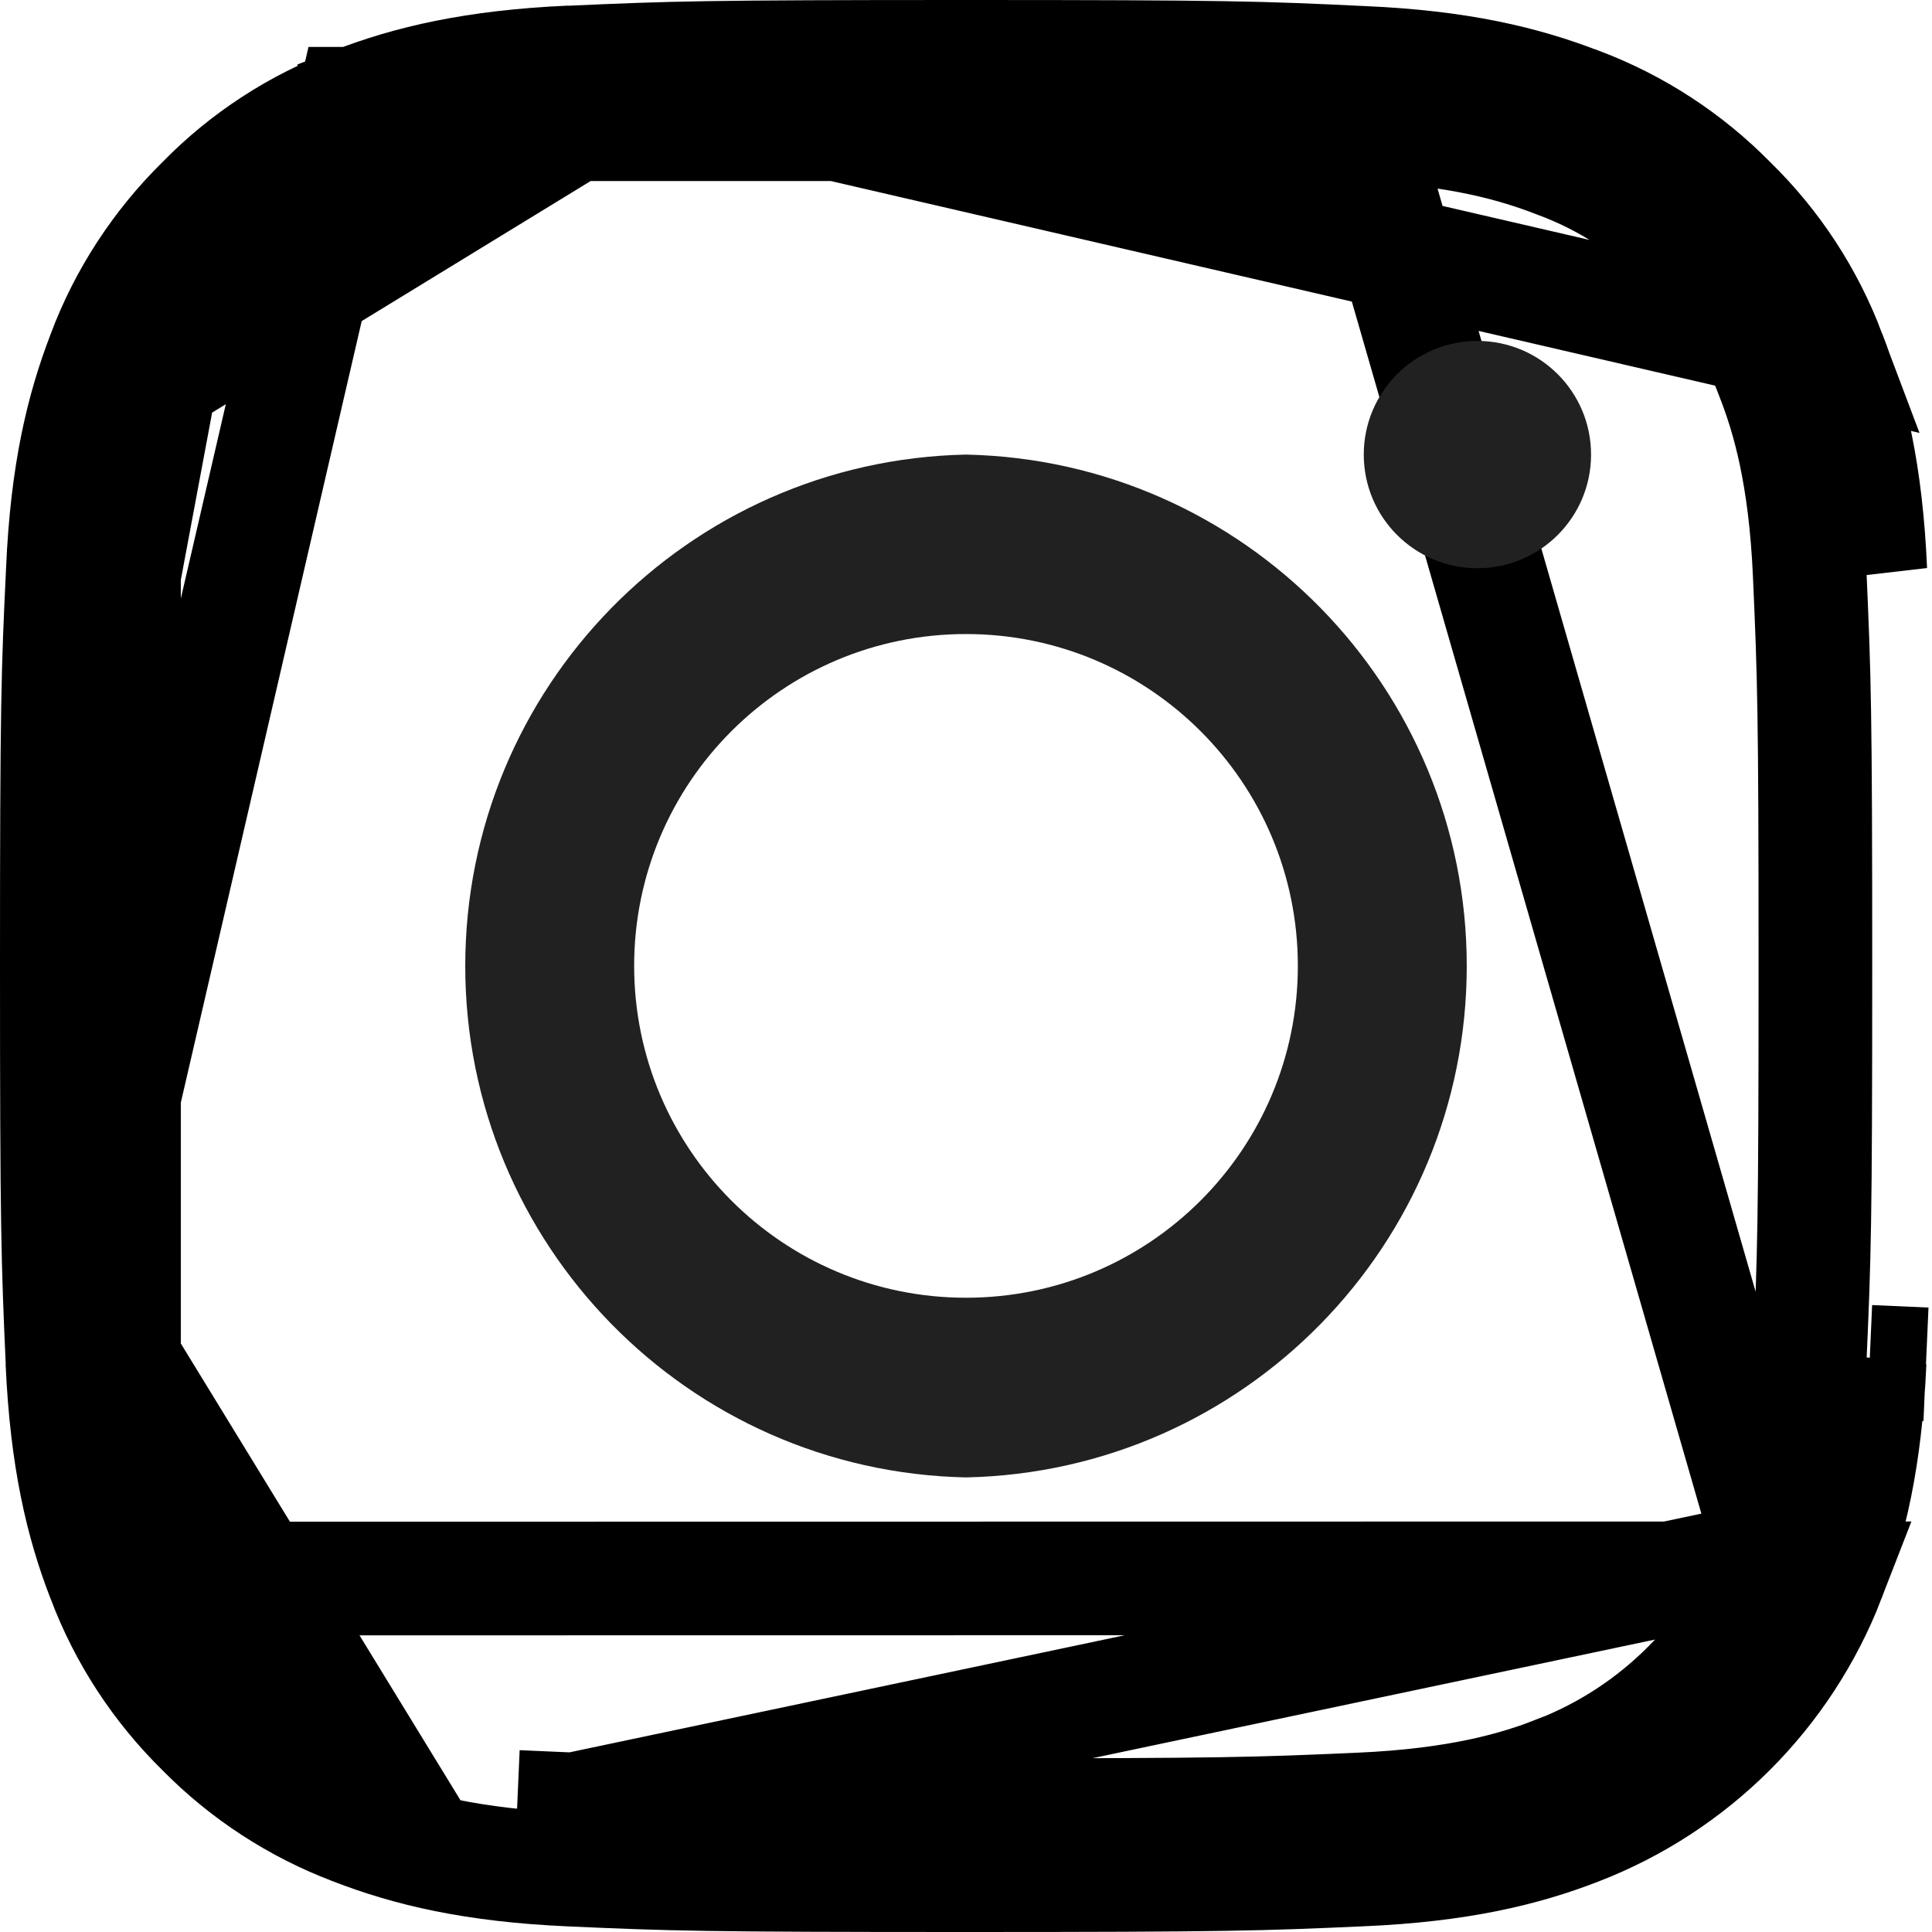
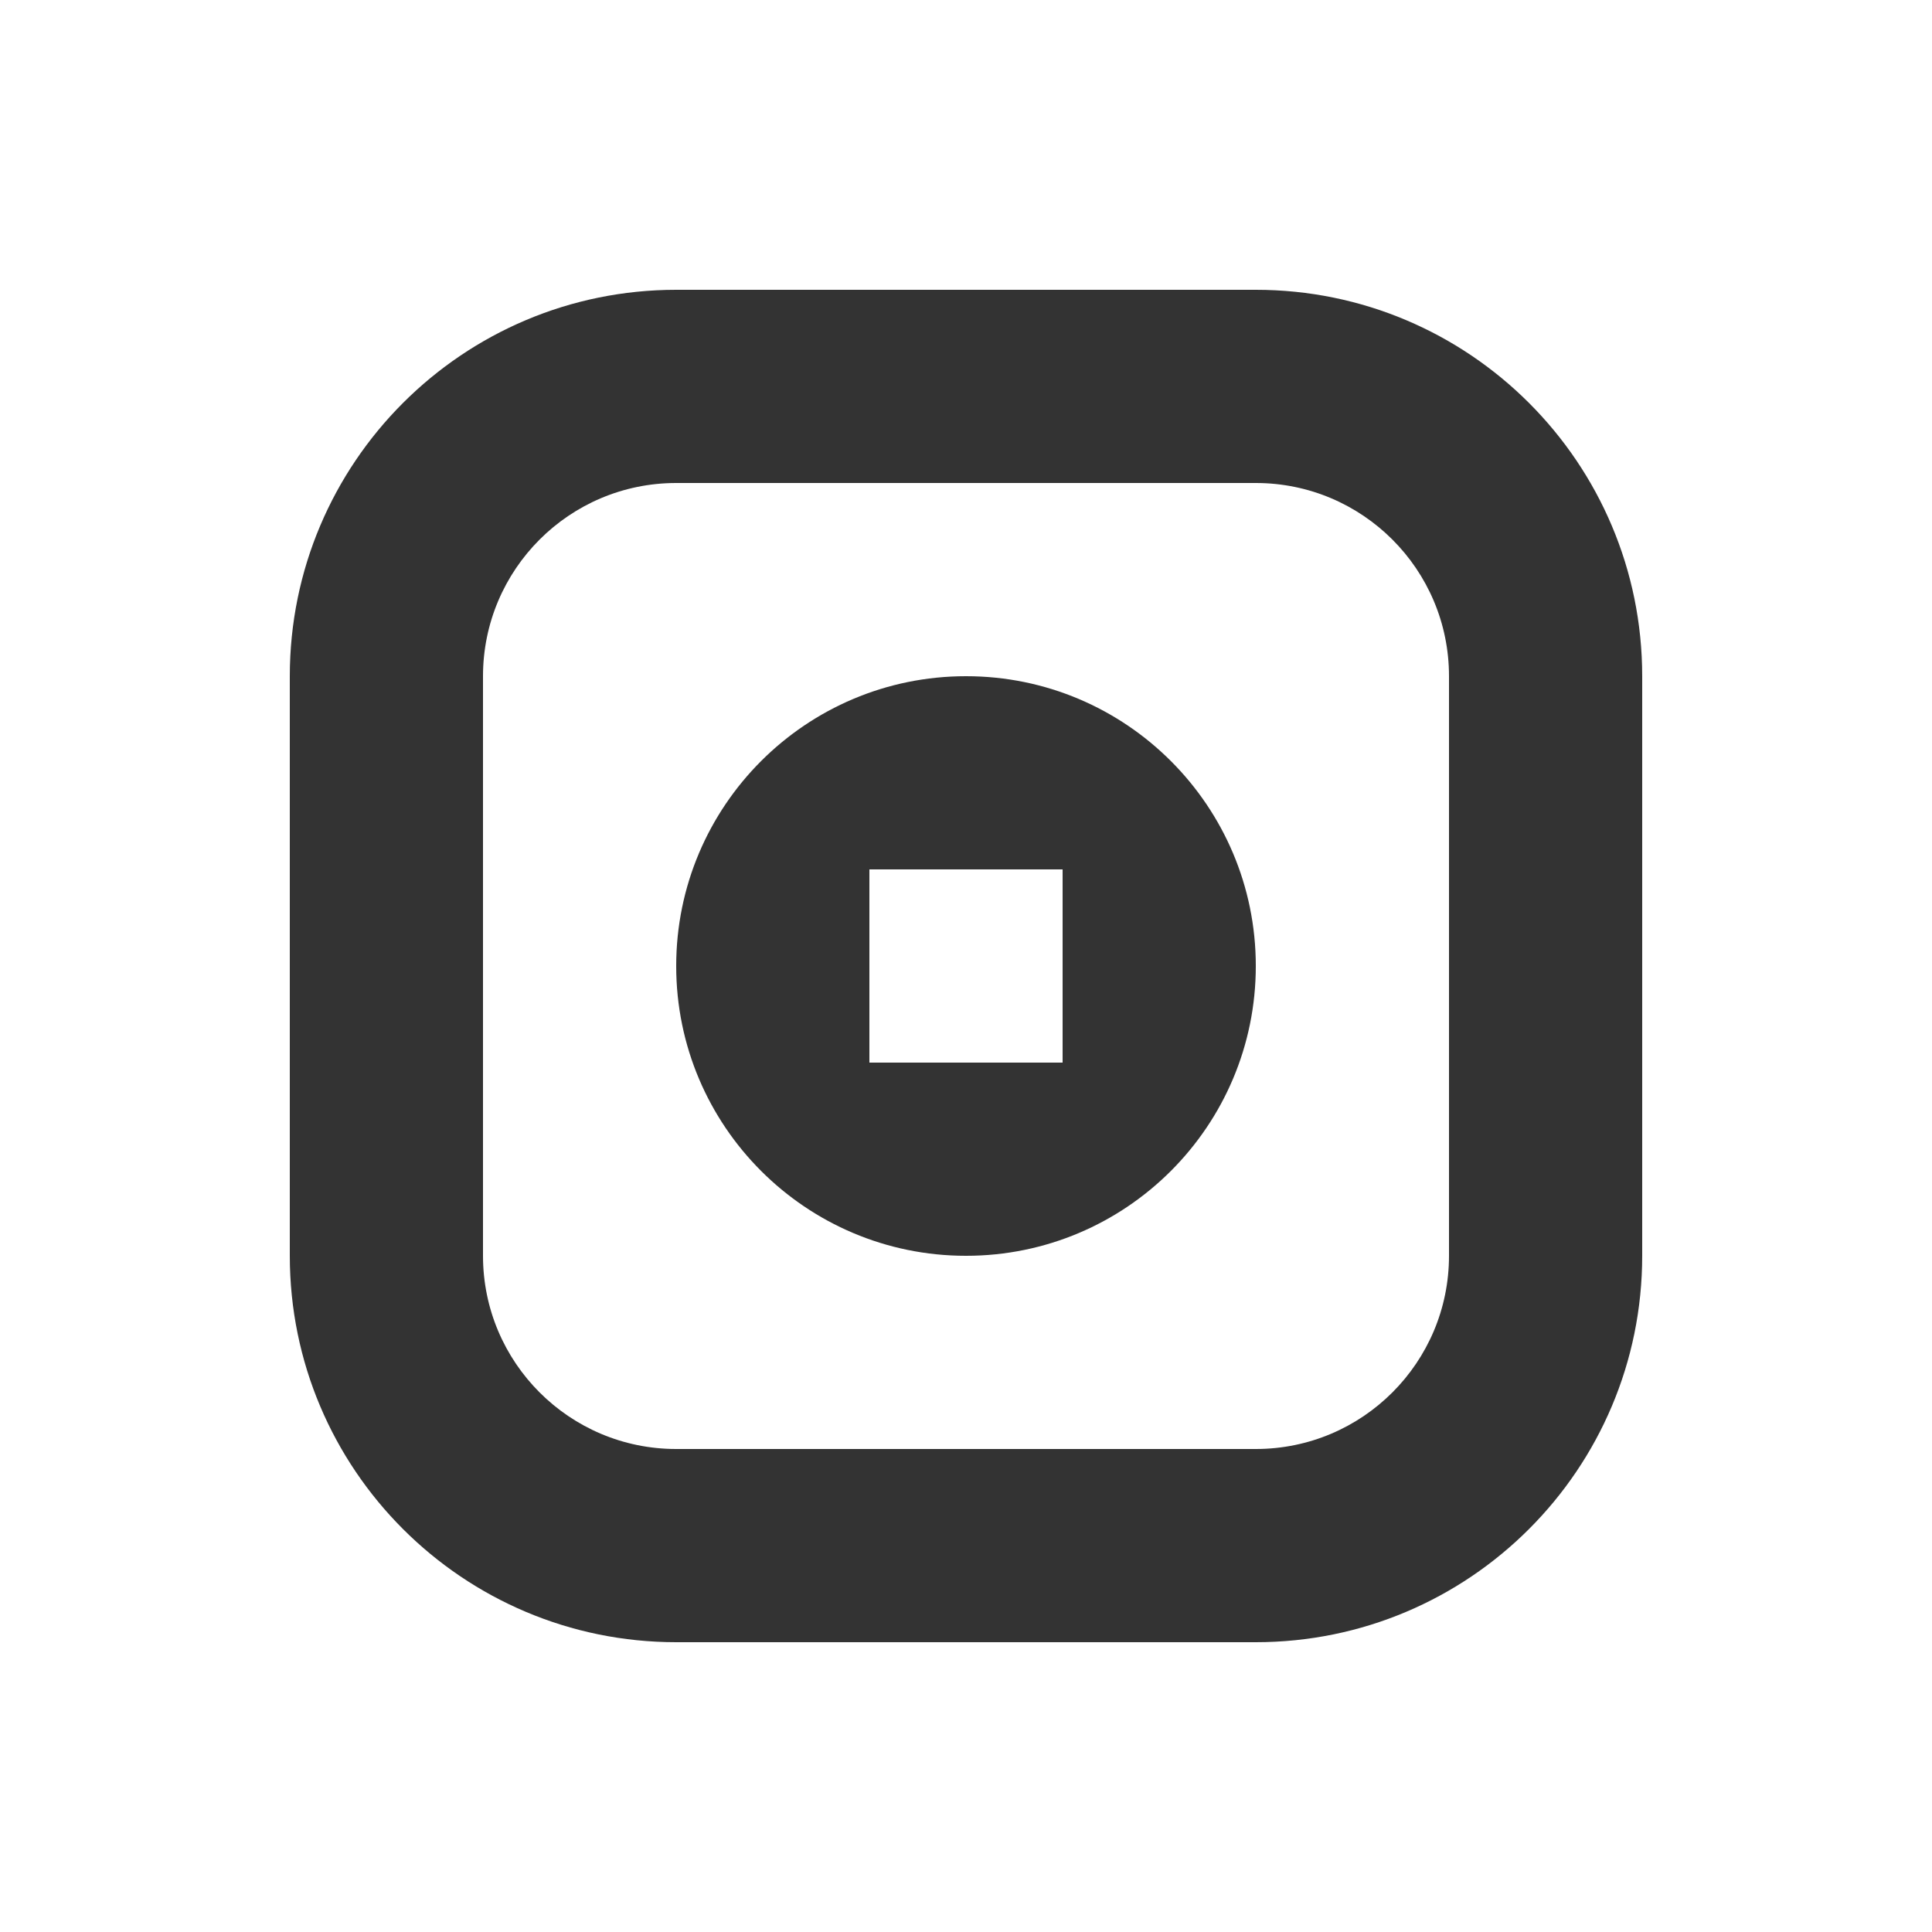
- <svg xmlns="http://www.w3.org/2000/svg" width="17" height="17" fill="none">
-   <path d="M16.094 3.112h0a3.648 3.648 0 00-.865-1.326l-.007-.007h0a3.684 3.684 0 00-1.324-.863l-.005-.001h0C13.407.727 12.843.59 11.99.553h-.002C11.09.51 10.81.5 8.503.5S5.917.51 5.021.55l11.073 2.562zm0 0l.002.005m-.002-.005l.002.005m0 0c.187.482.324 1.048.361 1.903l-.361-1.903zM3.113.913h0a3.64 3.64 0 00-1.327.864l-.007.007h0c-.38.375-.676.828-.863 1.325l-.001.004h0C.727 3.599.59 4.163.553 5.017v.001C.51 5.917.5 6.196.5 8.502c0 2.305.01 2.585.05 3.481L3.112.913zm0 0L3.118.91m-.005.002L3.118.91m0 0C3.6.724 4.165.587 5.02.549L3.118.911zM.913 13.891h0c.19.503.485.953.866 1.328l.006.006h0c.374.38.828.675 1.324.862l.004.002c.487.188 1.05.324 1.905.362.896.04 1.176.049 3.482.049s2.586-.01 3.482-.05c.855-.037 1.422-.174 1.904-.361h0a3.849 3.849 0 002.203-2.201L.913 13.89zm0 0l-.002-.005m.002.005l-.002-.005m0 0c-.187-.482-.324-1.048-.362-1.903l.362 1.903zm15.54-1.903s0 0 0 0l.496.022-.496-.022zm0 0c-.038.854-.175 1.418-.362 1.904l.362-1.904zM13.7 15.597a3.32 3.32 0 001.9-1.9m-1.9 1.9h-.001l-.18-.467.181.466s0 0 0 0zm0 0c-.349.135-.854.286-1.737.325m3.637-2.225L5.05 15.922l.022-.5-.022.5c.904.04 1.186.05 3.457.05s2.549-.01 3.456-.05m3.637-2.225c.135-.348.286-.85.325-1.736m-.325 1.736L11.966 1.095c.883.038 1.384.189 1.733.324a3.1 3.1 0 011.153.749c.332.325.587.717.748 1.152.135.348.285.853.324 1.732m-3.962 10.87l-.022-.498.022.498s0 0 0 0zm3.962-3.961s0 0 0 0l-.5-.022.5.022zm0 0c.04-.908.05-1.182.05-3.453 0-2.27-.01-2.548-.05-3.456m0 0s0 0 0 0l-.498.022.498-.022zM1.415 3.32c-.134.348-.285.85-.323 1.732l.324-1.732zm0 0a3.09 3.09 0 01.755-1.155 3.14 3.14 0 011.15-.746c.349-.135.854-.286 1.733-.324L1.416 3.32zm.748 11.529c.324.334.721.588 1.154.749l-2.225-3.634c.038.88.189 1.385.324 1.733.161.435.416.826.747 1.152zm-1.122-6.34c0 2.27.01 2.548.05 3.455V5.053c-.04.904-.05 1.185-.05 3.455zM8.51 1.043c-2.271 0-2.549.01-3.457.05h6.913c-.904-.04-1.181-.05-3.456-.05z" stroke="#000" />
-   <path d="M8.5 4a4.501 4.501 0 000 9 4.501 4.501 0 000-9zm0 7.419a2.92 2.92 0 110-5.84 2.92 2.92 0 010 5.84zM14 4a1 1 0 11-2 0 1 1 0 012 0z" fill="#212121" />
+ <svg xmlns="http://www.w3.org/2000/svg" width="20" height="20" fill="none">
+   <path fill-rule="evenodd" clip-rule="evenodd" d="M13 17H7a4 4 0 01-4-4V7a4 4 0 014-4h6a4 4 0 014 4v6a4 4 0 01-4 4zm2-10a2 2 0 00-2-2H7a2 2 0 00-2 2v6a2 2 0 002 2h6a2 2 0 002-2V7zm-5 6a3 3 0 110-6 3 3 0 010 6zm1-4H9v2h2V9z" fill="#333" />
</svg>
